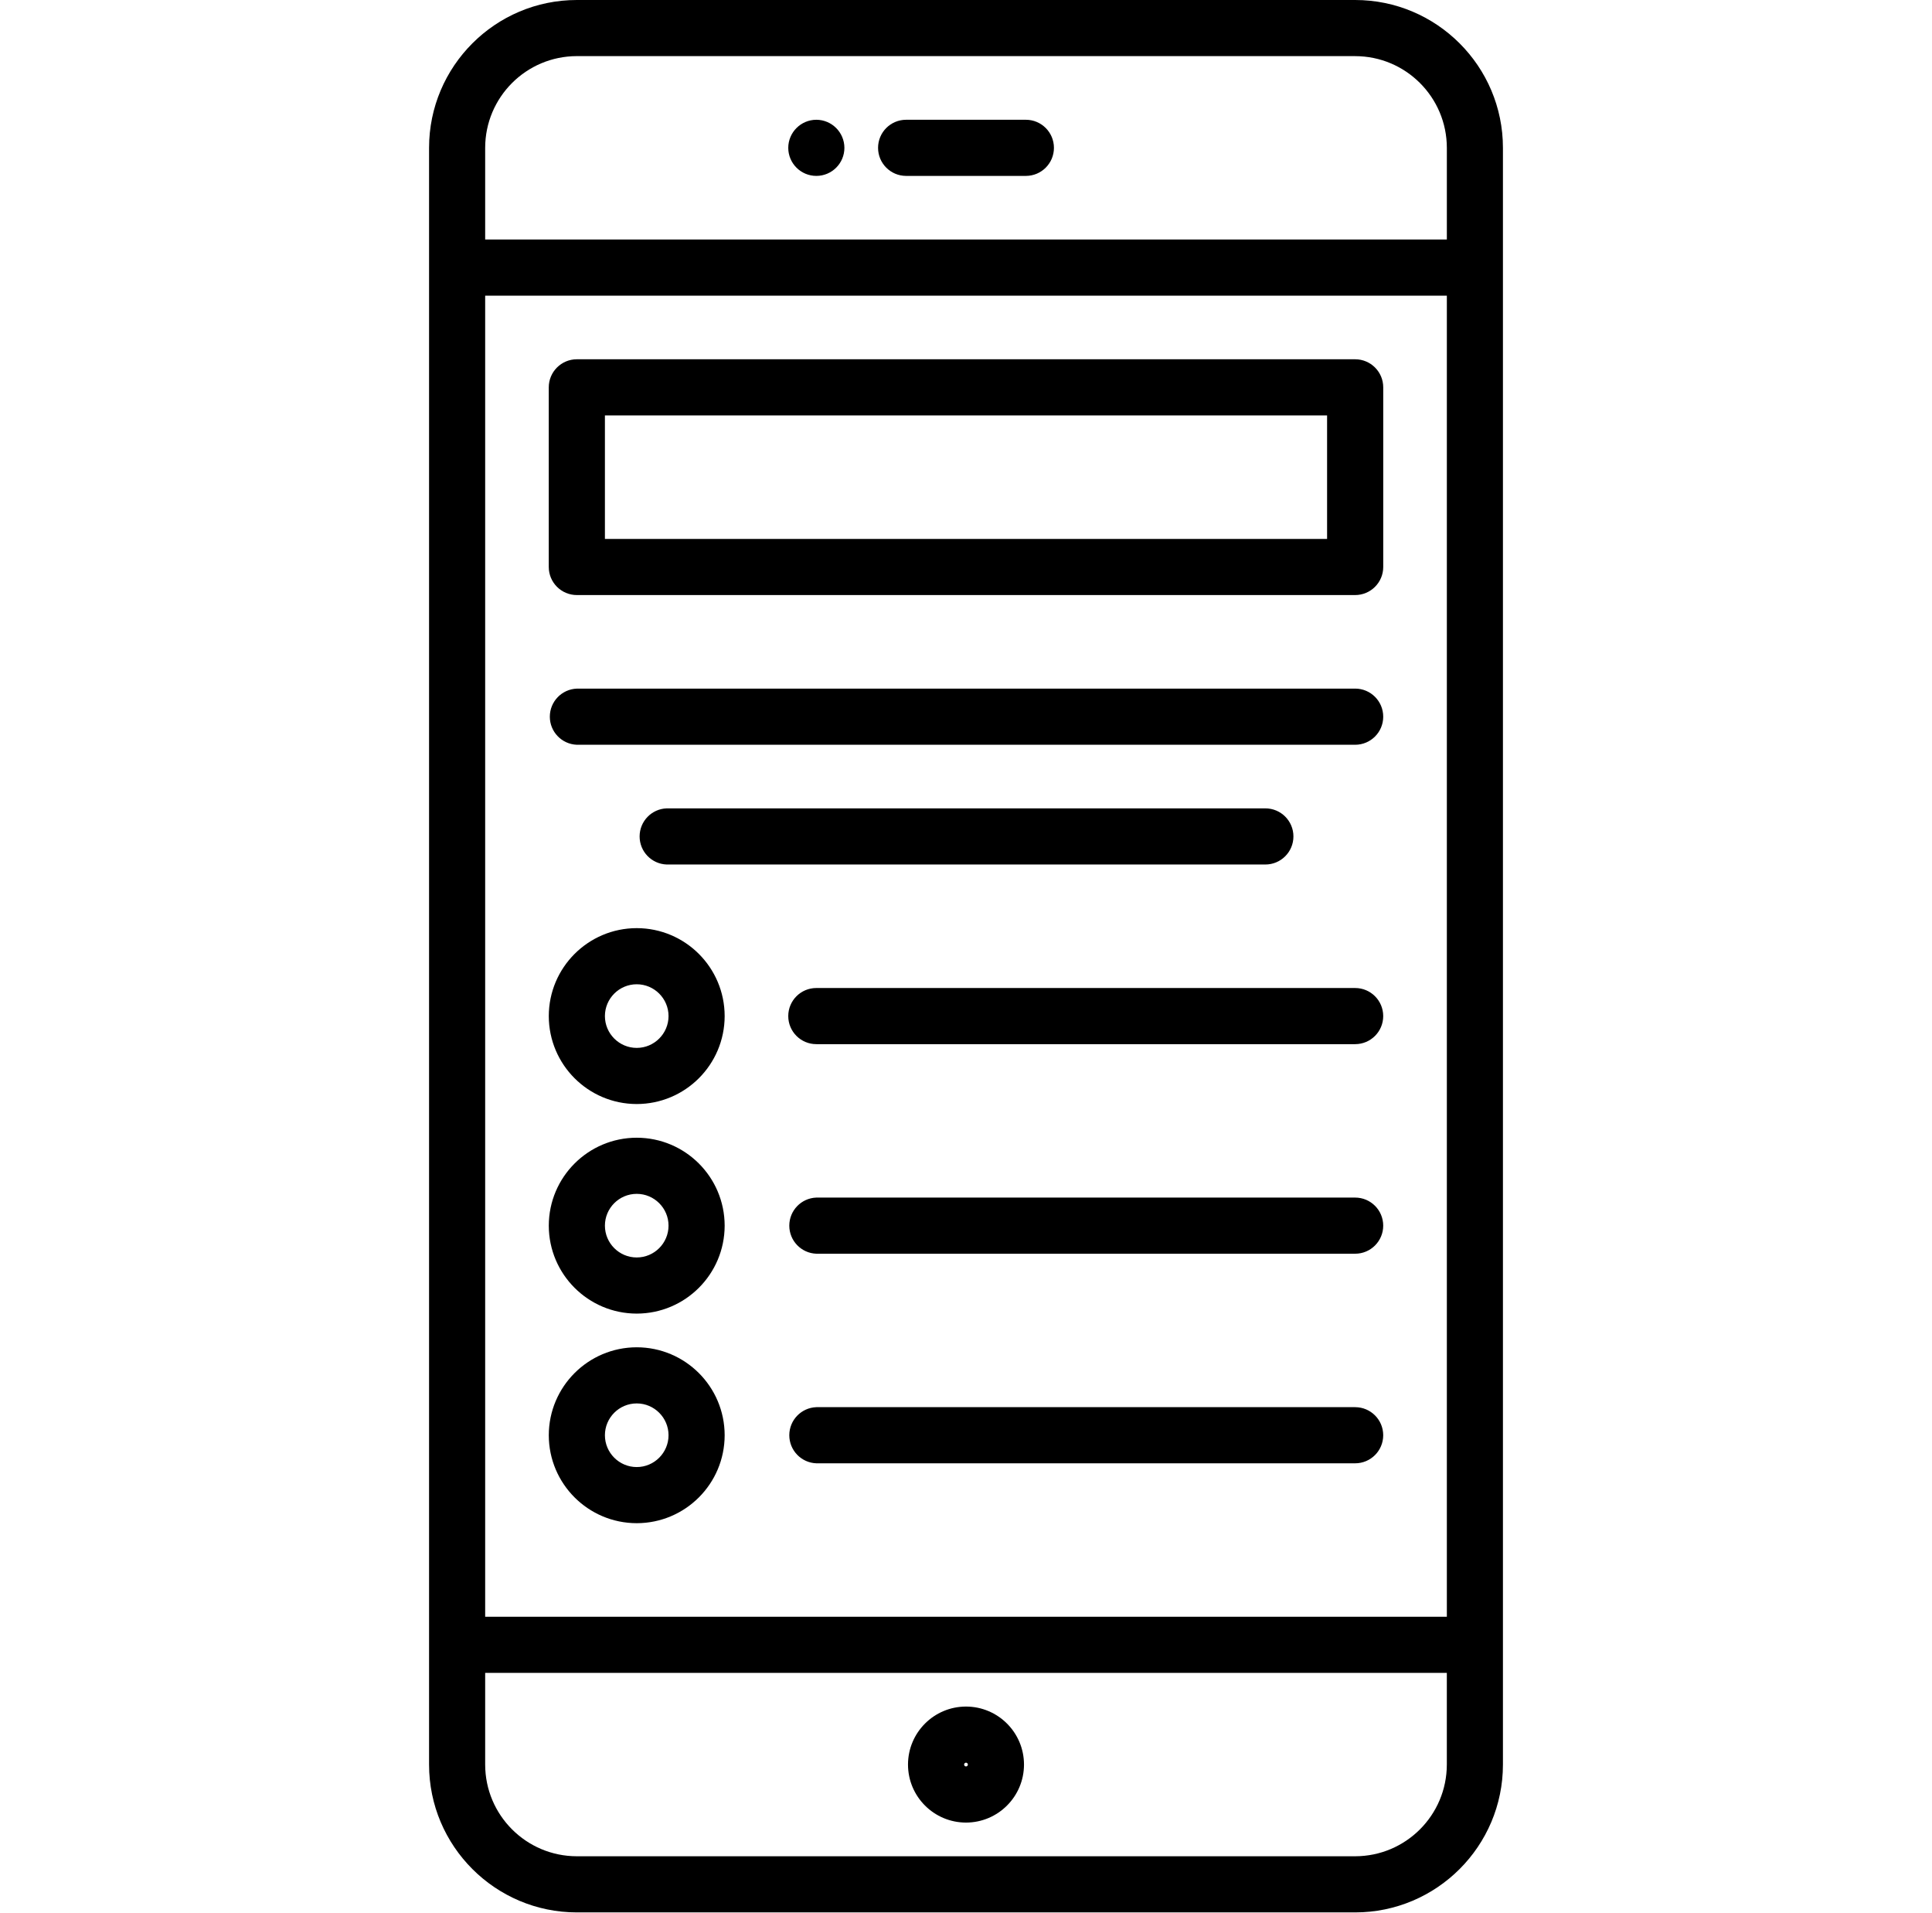
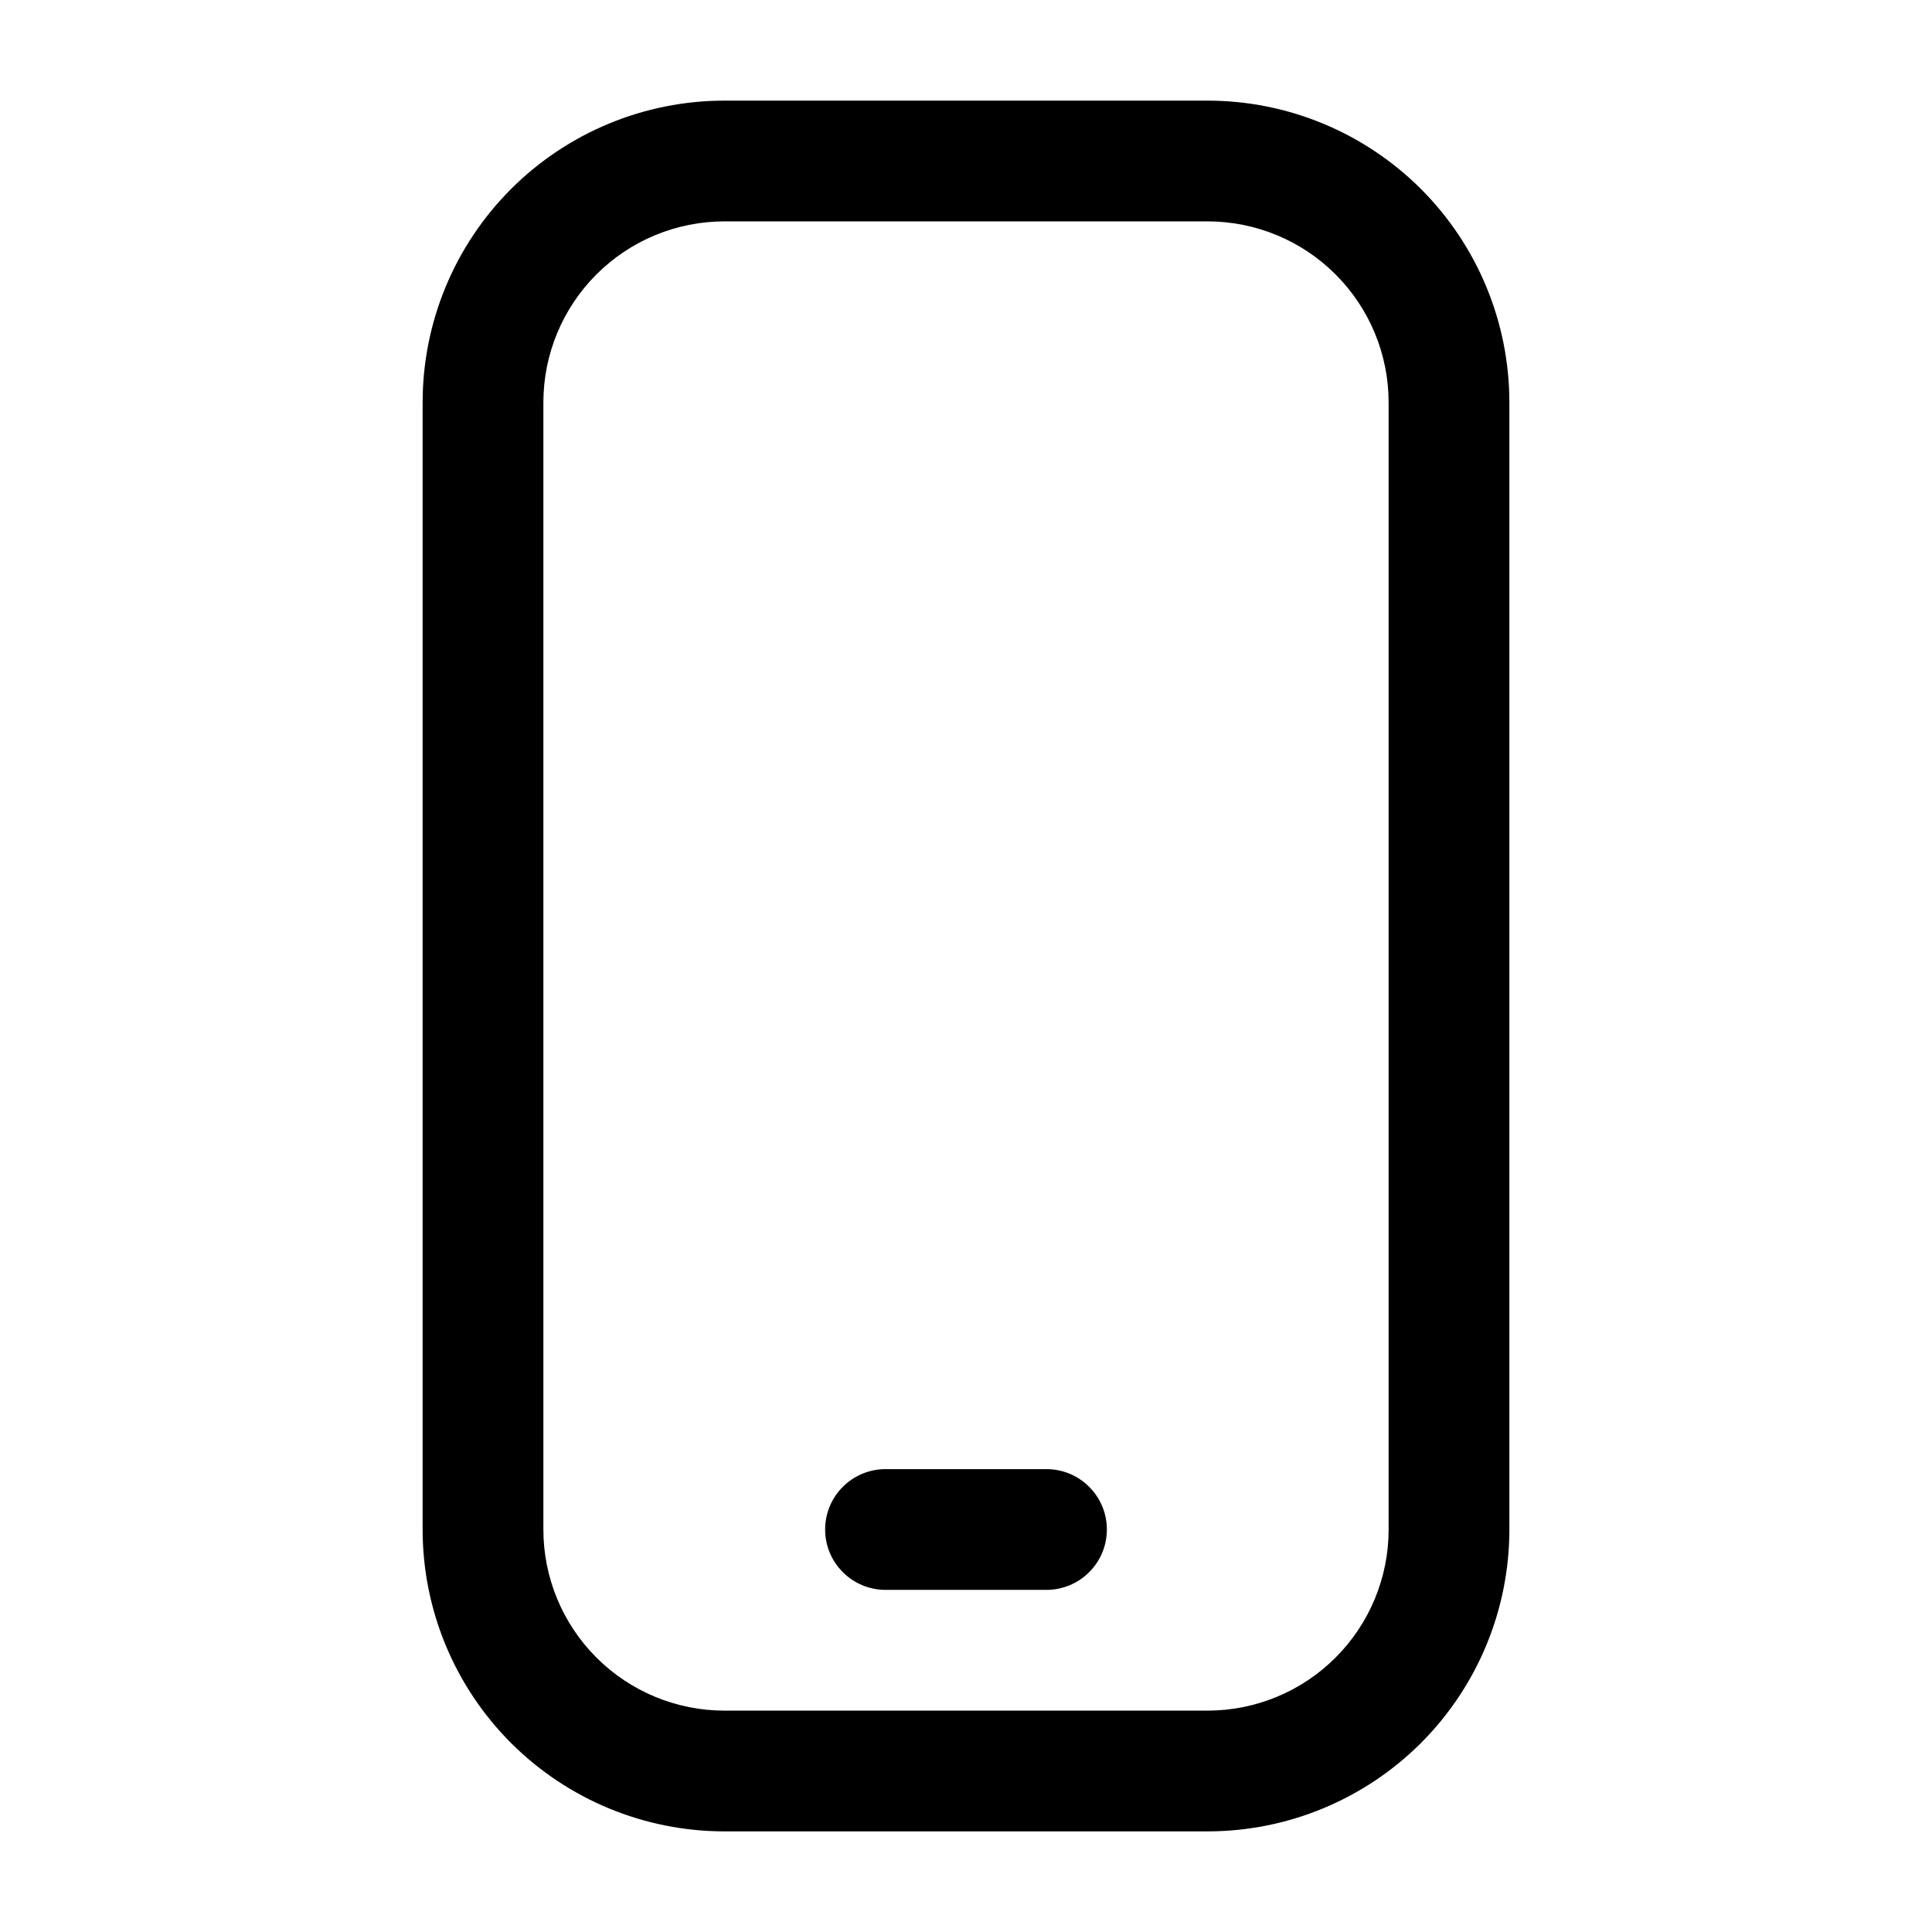
- <svg xmlns="http://www.w3.org/2000/svg" width="97" height="96" fill="none">
-   <path d="M68.038 0H28.962c-4.092 0-7.42 3.329-7.42 7.42v81.16c0 4.091 3.328 7.42 7.42 7.42h39.076c4.092 0 7.42-3.329 7.42-7.42V7.42c0-4.091-3.328-7.42-7.42-7.42ZM24.36 14.841h48.282V81.16H24.359V14.84Zm4.603-12.023h39.076a4.608 4.608 0 0 1 4.603 4.603v4.603H24.359V7.42a4.608 4.608 0 0 1 4.603-4.603Zm39.076 90.364H28.962a4.608 4.608 0 0 1-4.603-4.603v-4.602h48.282v4.602a4.608 4.608 0 0 1-4.603 4.603Z" fill="#000" />
-   <path d="M45.494 8.83h6.012a1.409 1.409 0 1 0 0-2.818h-6.012a1.409 1.409 0 1 0 0 2.818ZM40.985 8.83a1.41 1.41 0 0 0 1.41-1.41 1.414 1.414 0 0 0-1.41-1.408 1.414 1.414 0 0 0-1.409 1.409 1.41 1.41 0 0 0 1.41 1.409ZM48.5 85.667a2.915 2.915 0 0 0-2.912 2.912 2.915 2.915 0 0 0 2.912 2.912 2.915 2.915 0 0 0 2.912-2.912 2.915 2.915 0 0 0-2.912-2.912Zm0 3.006a.094.094 0 1 1 0-.188.094.094 0 0 1 0 .188ZM68.038 18.035H28.962a1.41 1.41 0 0 0-1.41 1.41v9.017c0 .778.632 1.409 1.41 1.409h39.076c.778 0 1.41-.631 1.41-1.41v-9.017c0-.778-.632-1.409-1.41-1.409Zm-1.409 9.018H30.371v-6.2h36.258v6.2ZM68.038 34.568H28.962a1.41 1.41 0 0 0 0 2.818h39.076a1.409 1.409 0 1 0 0-2.819ZM63.53 43.397a1.409 1.409 0 0 0 0-2.818H33.47a1.41 1.41 0 0 0 0 2.818h30.06ZM68.038 49.597H40.985a1.409 1.409 0 0 0 0 2.818h27.053a1.409 1.409 0 0 0 0-2.818ZM31.968 46.591a4.42 4.42 0 0 0-4.415 4.415 4.42 4.42 0 0 0 4.415 4.415 4.42 4.42 0 0 0 4.415-4.415 4.42 4.42 0 0 0-4.415-4.415Zm0 6.012c-.88 0-1.597-.717-1.597-1.597s.716-1.597 1.597-1.597c.88 0 1.597.716 1.597 1.597 0 .88-.717 1.597-1.597 1.597ZM68.038 60.117H40.985a1.41 1.41 0 0 0 0 2.818h27.053a1.409 1.409 0 1 0 0-2.818ZM31.968 57.112a4.42 4.42 0 0 0-4.415 4.414 4.42 4.42 0 0 0 4.415 4.415 4.42 4.42 0 0 0 4.415-4.415 4.42 4.42 0 0 0-4.415-4.414Zm0 6.011c-.88 0-1.597-.716-1.597-1.597 0-.88.716-1.596 1.597-1.596.88 0 1.597.716 1.597 1.596 0 .881-.717 1.597-1.597 1.597ZM68.038 70.638H40.985a1.41 1.41 0 0 0 0 2.818h27.053a1.409 1.409 0 1 0 0-2.818ZM31.968 67.632a4.42 4.42 0 0 0-4.415 4.415 4.42 4.42 0 0 0 4.415 4.415 4.42 4.42 0 0 0 4.415-4.415 4.42 4.42 0 0 0-4.415-4.415Zm0 6.012c-.88 0-1.597-.717-1.597-1.597s.716-1.597 1.597-1.597c.88 0 1.597.716 1.597 1.597 0 .88-.717 1.597-1.597 1.597Z" fill="#000" />
+ <svg xmlns="http://www.w3.org/2000/svg" width="120px" height="120px" viewBox="0 0 24 24" fill="none">
+   <path d="M15 22.75H9C8.005 22.75 7.052 22.355 6.348 21.652C5.645 20.948 5.25 19.995 5.25 19V5C5.25 4.005 5.645 3.052 6.348 2.348C7.052 1.645 8.005 1.25 9 1.25H15C15.995 1.25 16.948 1.645 17.652 2.348C18.355 3.052 18.75 4.005 18.75 5V19C18.75 19.995 18.355 20.948 17.652 21.652C16.948 22.355 15.995 22.75 15 22.75ZM9 2.75C8.403 2.75 7.831 2.987 7.409 3.409C6.987 3.831 6.75 4.403 6.75 5V19C6.75 19.597 6.987 20.169 7.409 20.591C7.831 21.013 8.403 21.25 9 21.25H15C15.597 21.25 16.169 21.013 16.591 20.591C17.013 20.169 17.25 19.597 17.25 19V5C17.25 4.403 17.013 3.831 16.591 3.409C16.169 2.987 15.597 2.75 15 2.75H9Z" fill="black" />
+   <path d="M13 19.75H11C10.801 19.75 10.61 19.671 10.47 19.53C10.329 19.39 10.25 19.199 10.25 19C10.25 18.801 10.329 18.61 10.47 18.47C10.61 18.329 10.801 18.25 11 18.25H13C13.199 18.25 13.39 18.329 13.53 18.47C13.671 18.61 13.75 18.801 13.75 19C13.75 19.199 13.671 19.39 13.53 19.53C13.39 19.671 13.199 19.75 13 19.75Z" fill="black" />
</svg>
